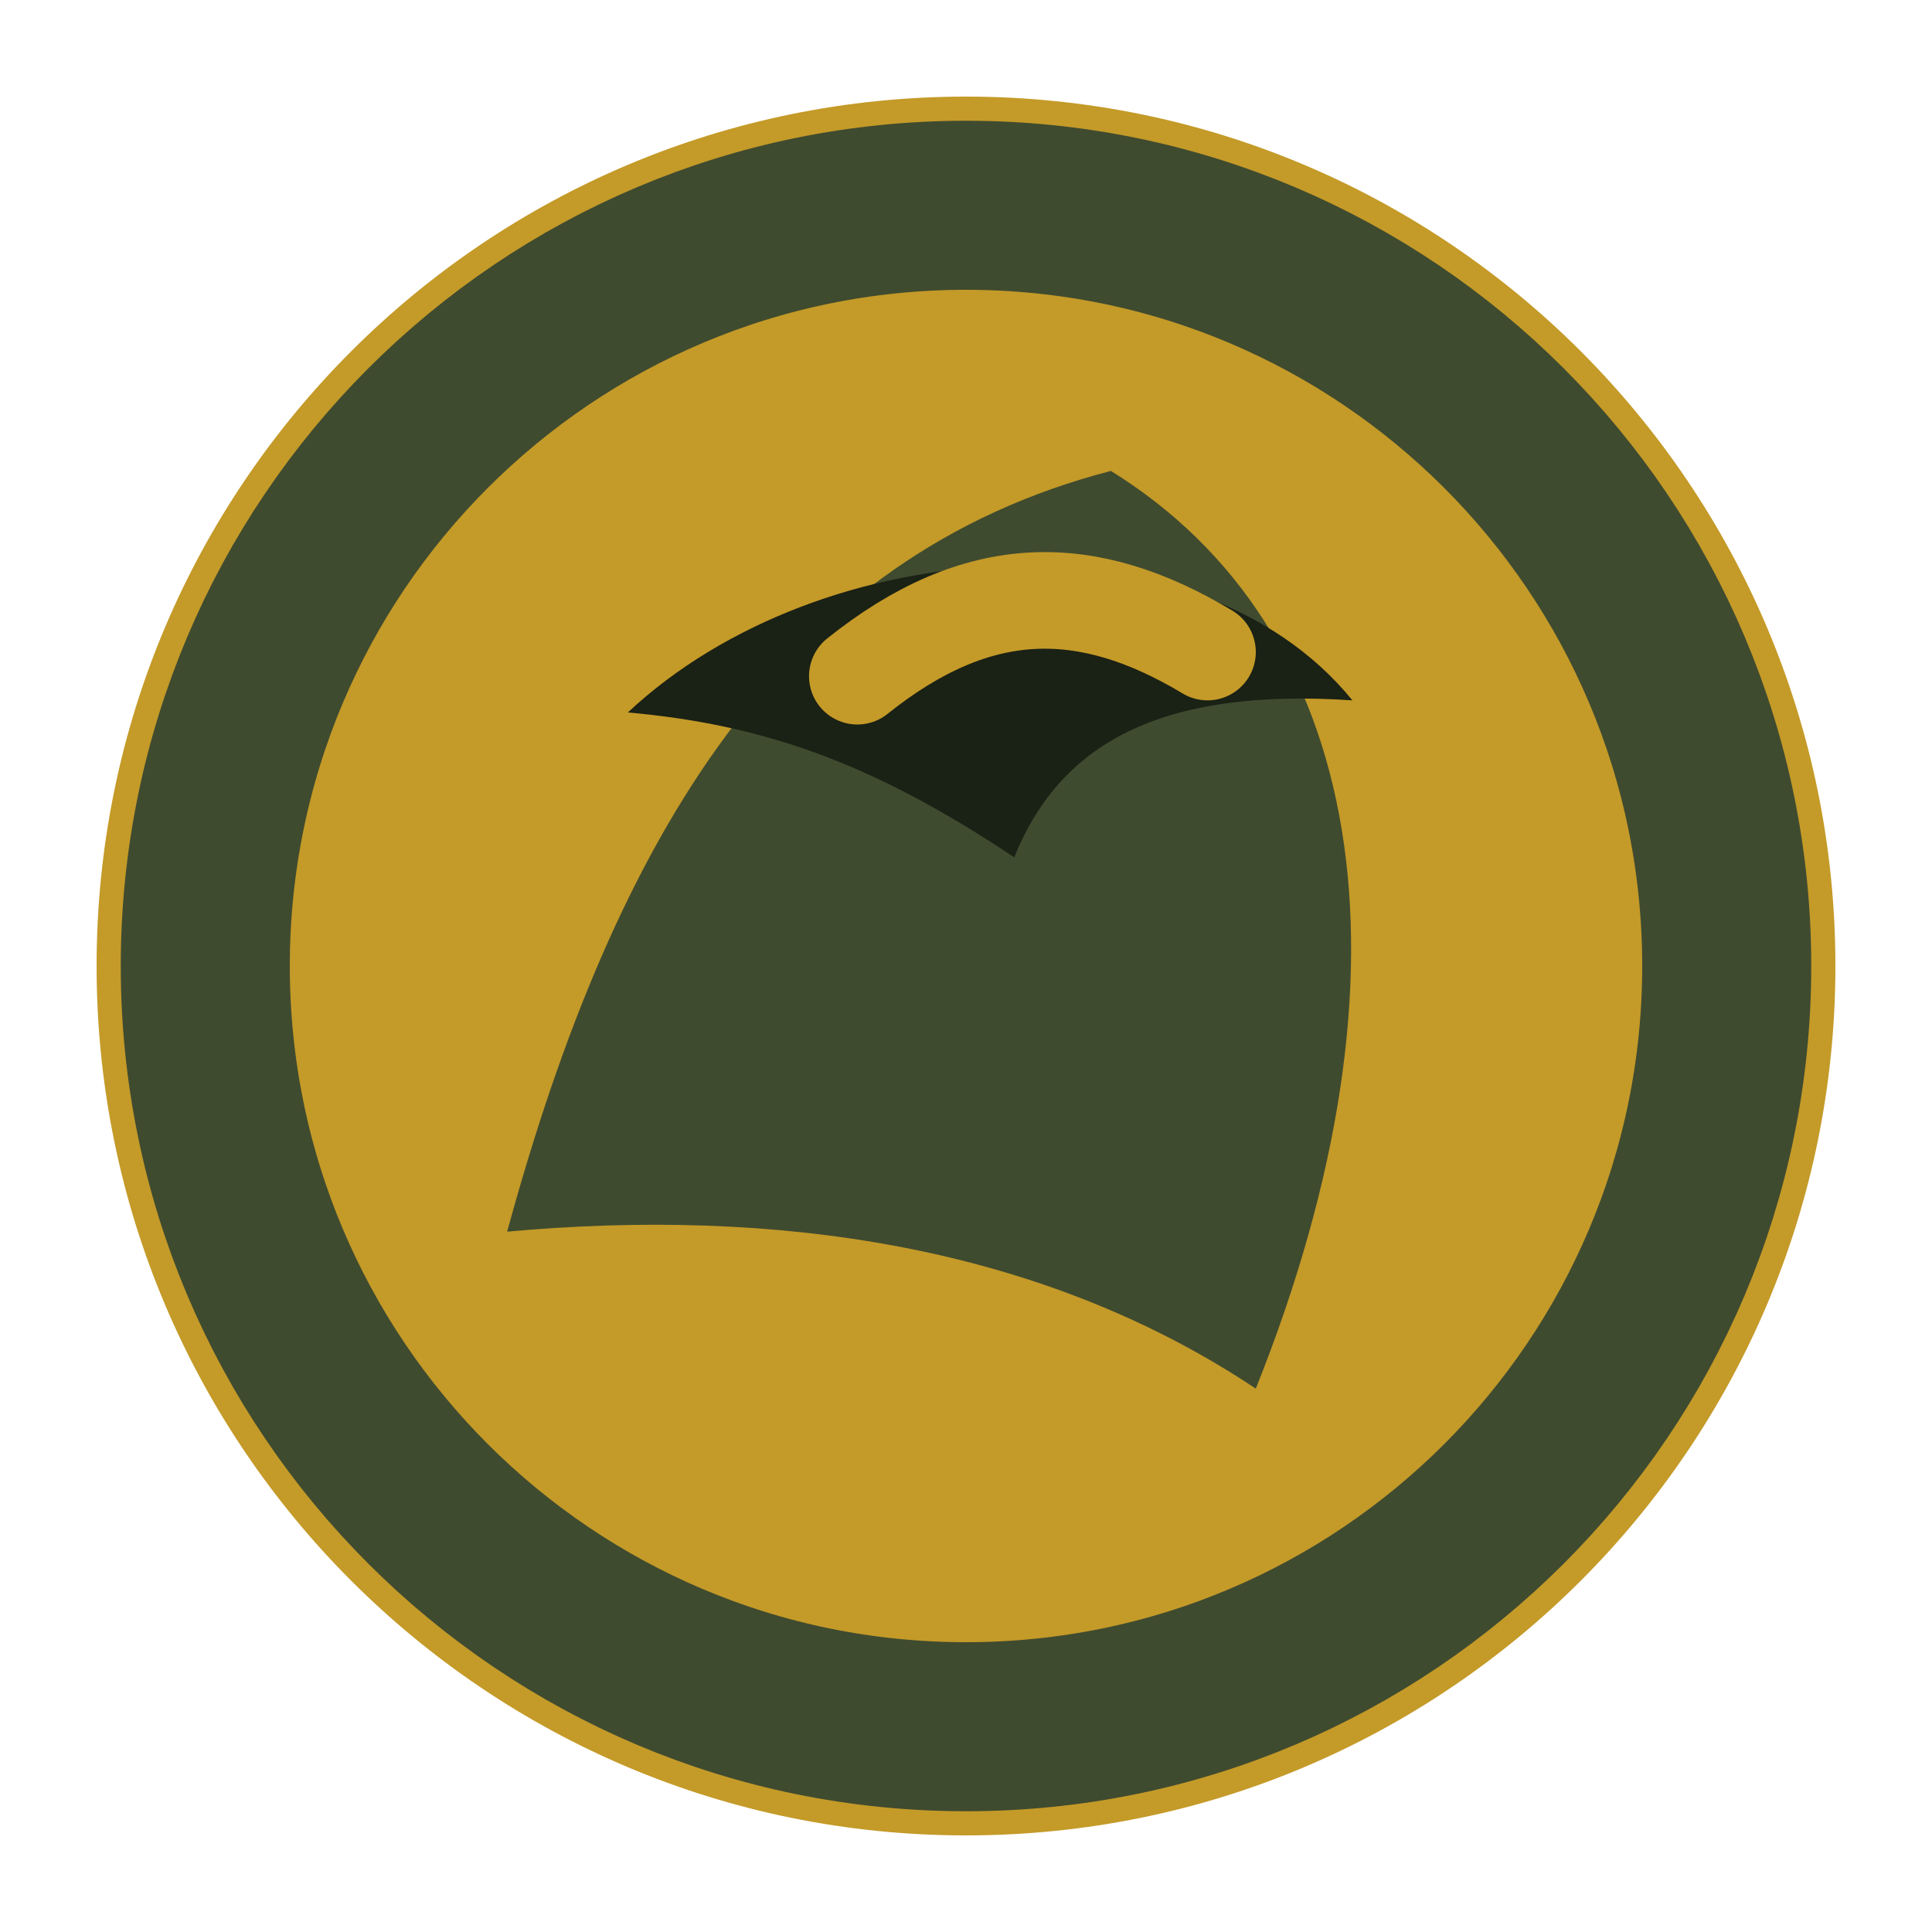
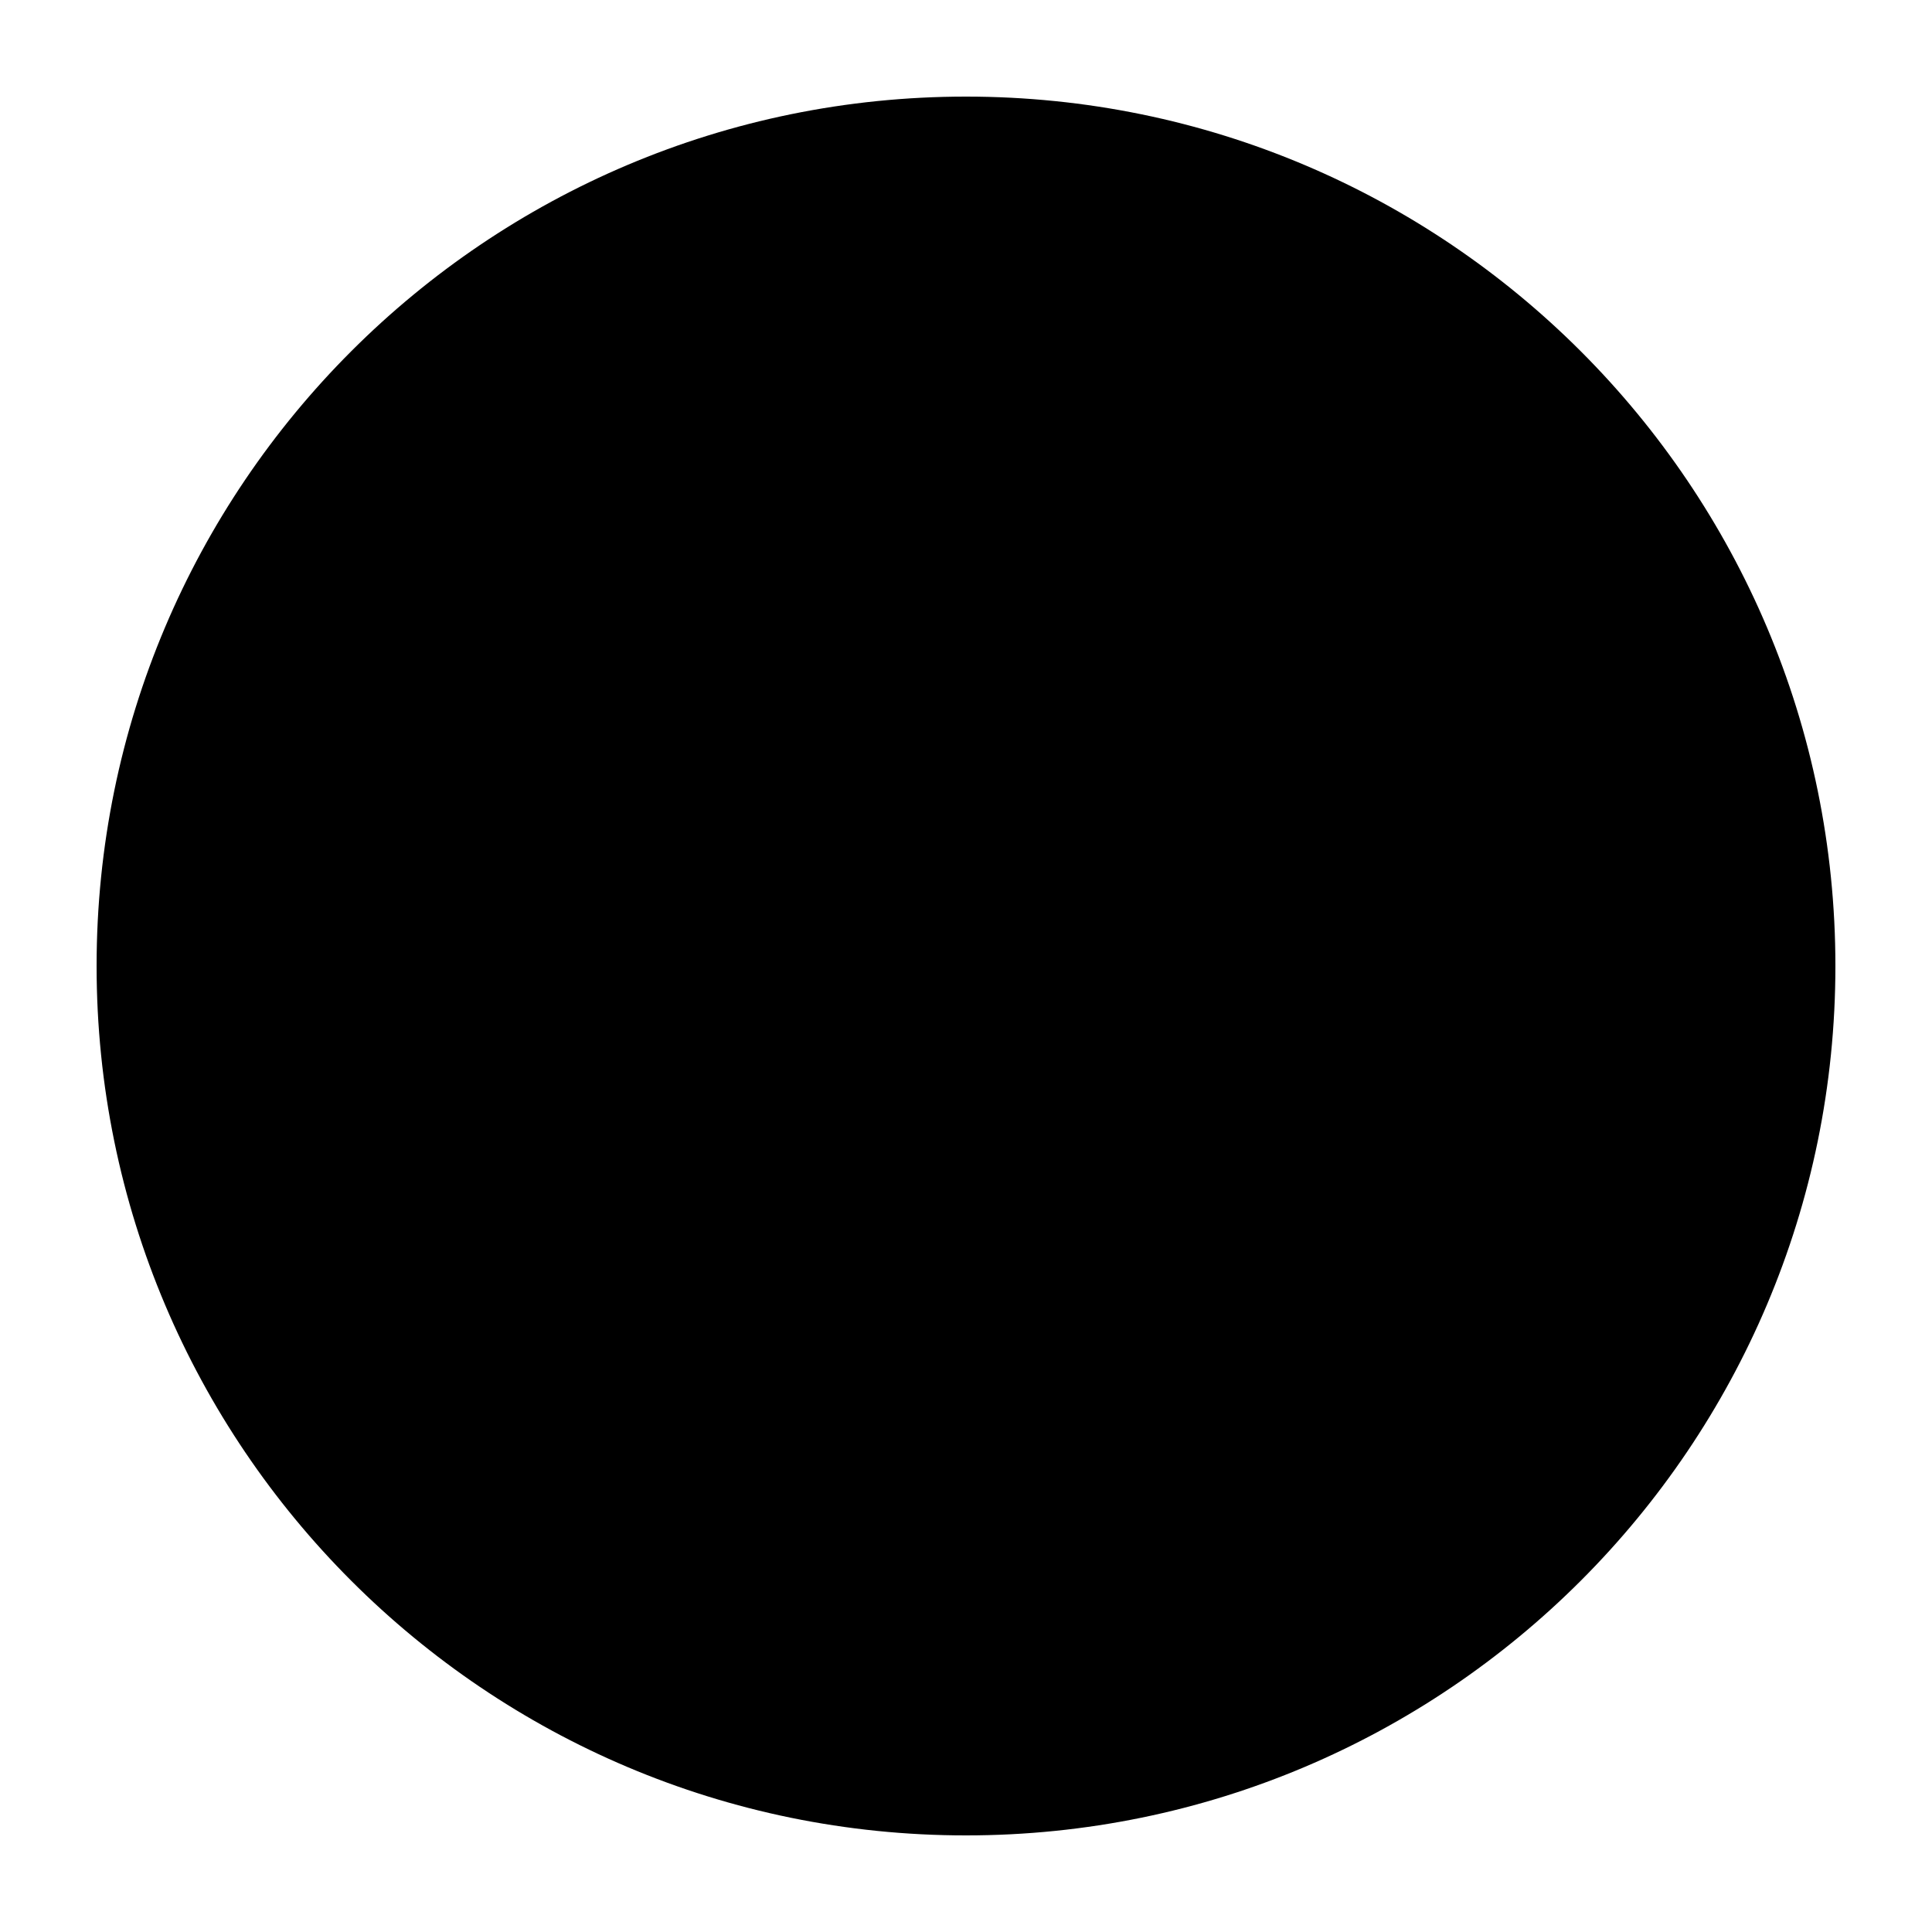
<svg xmlns="http://www.w3.org/2000/svg" viewBox="0 0 16 16" width="16" height="16" fill="none" role="img" aria-label="Tota Agent">
-   <circle cx="8" cy="8" r="7.2" fill="#C49A28" />
-   <circle cx="8" cy="8" r="6.3" stroke="#3F4B2F" stroke-width="1.4" />
-   <path d="M4.2 10.2 C5.1 6.9 6.5 4.6 9.2 3.9 C11.3 5.2 11.8 8 10.4 11.5 C8.6 10.3 6.4 10 4.2 10.2 Z" fill="#3F4B2F" />
-   <path d="M5.2 5.9 C6.8 4.4 9.9 4.2 11.2 5.8 C9.7 5.7 8.8 6.1 8.4 7.1 C7.2 6.3 6.3 6 5.2 5.9 Z" fill="#1A2115" />
-   <path d="M7.1 5.6 C8.1 4.8 9 4.8 10 5.4" stroke="#C49A28" stroke-width=".8" stroke-linecap="round" />
+   <circle cx="8" cy="8" r="7.2" fill="currentColor" />
+   <circle cx="8" cy="8" r="6.3" stroke="currentColor" stroke-width="1.4" />
+   <path d="M4.2 10.2 C5.1 6.9 6.5 4.6 9.2 3.9 C11.3 5.2 11.8 8 10.4 11.5 C8.6 10.3 6.4 10 4.2 10.2 Z" fill="currentColor" />
+   <path d="M5.2 5.9 C6.8 4.4 9.9 4.2 11.2 5.8 C9.7 5.7 8.8 6.1 8.4 7.1 C7.2 6.3 6.3 6 5.2 5.9 Z" fill="currentColor" />
+   <path d="M7.1 5.6 C8.1 4.8 9 4.8 10 5.4" stroke="currentColor" stroke-width=".8" stroke-linecap="round" />
</svg>
